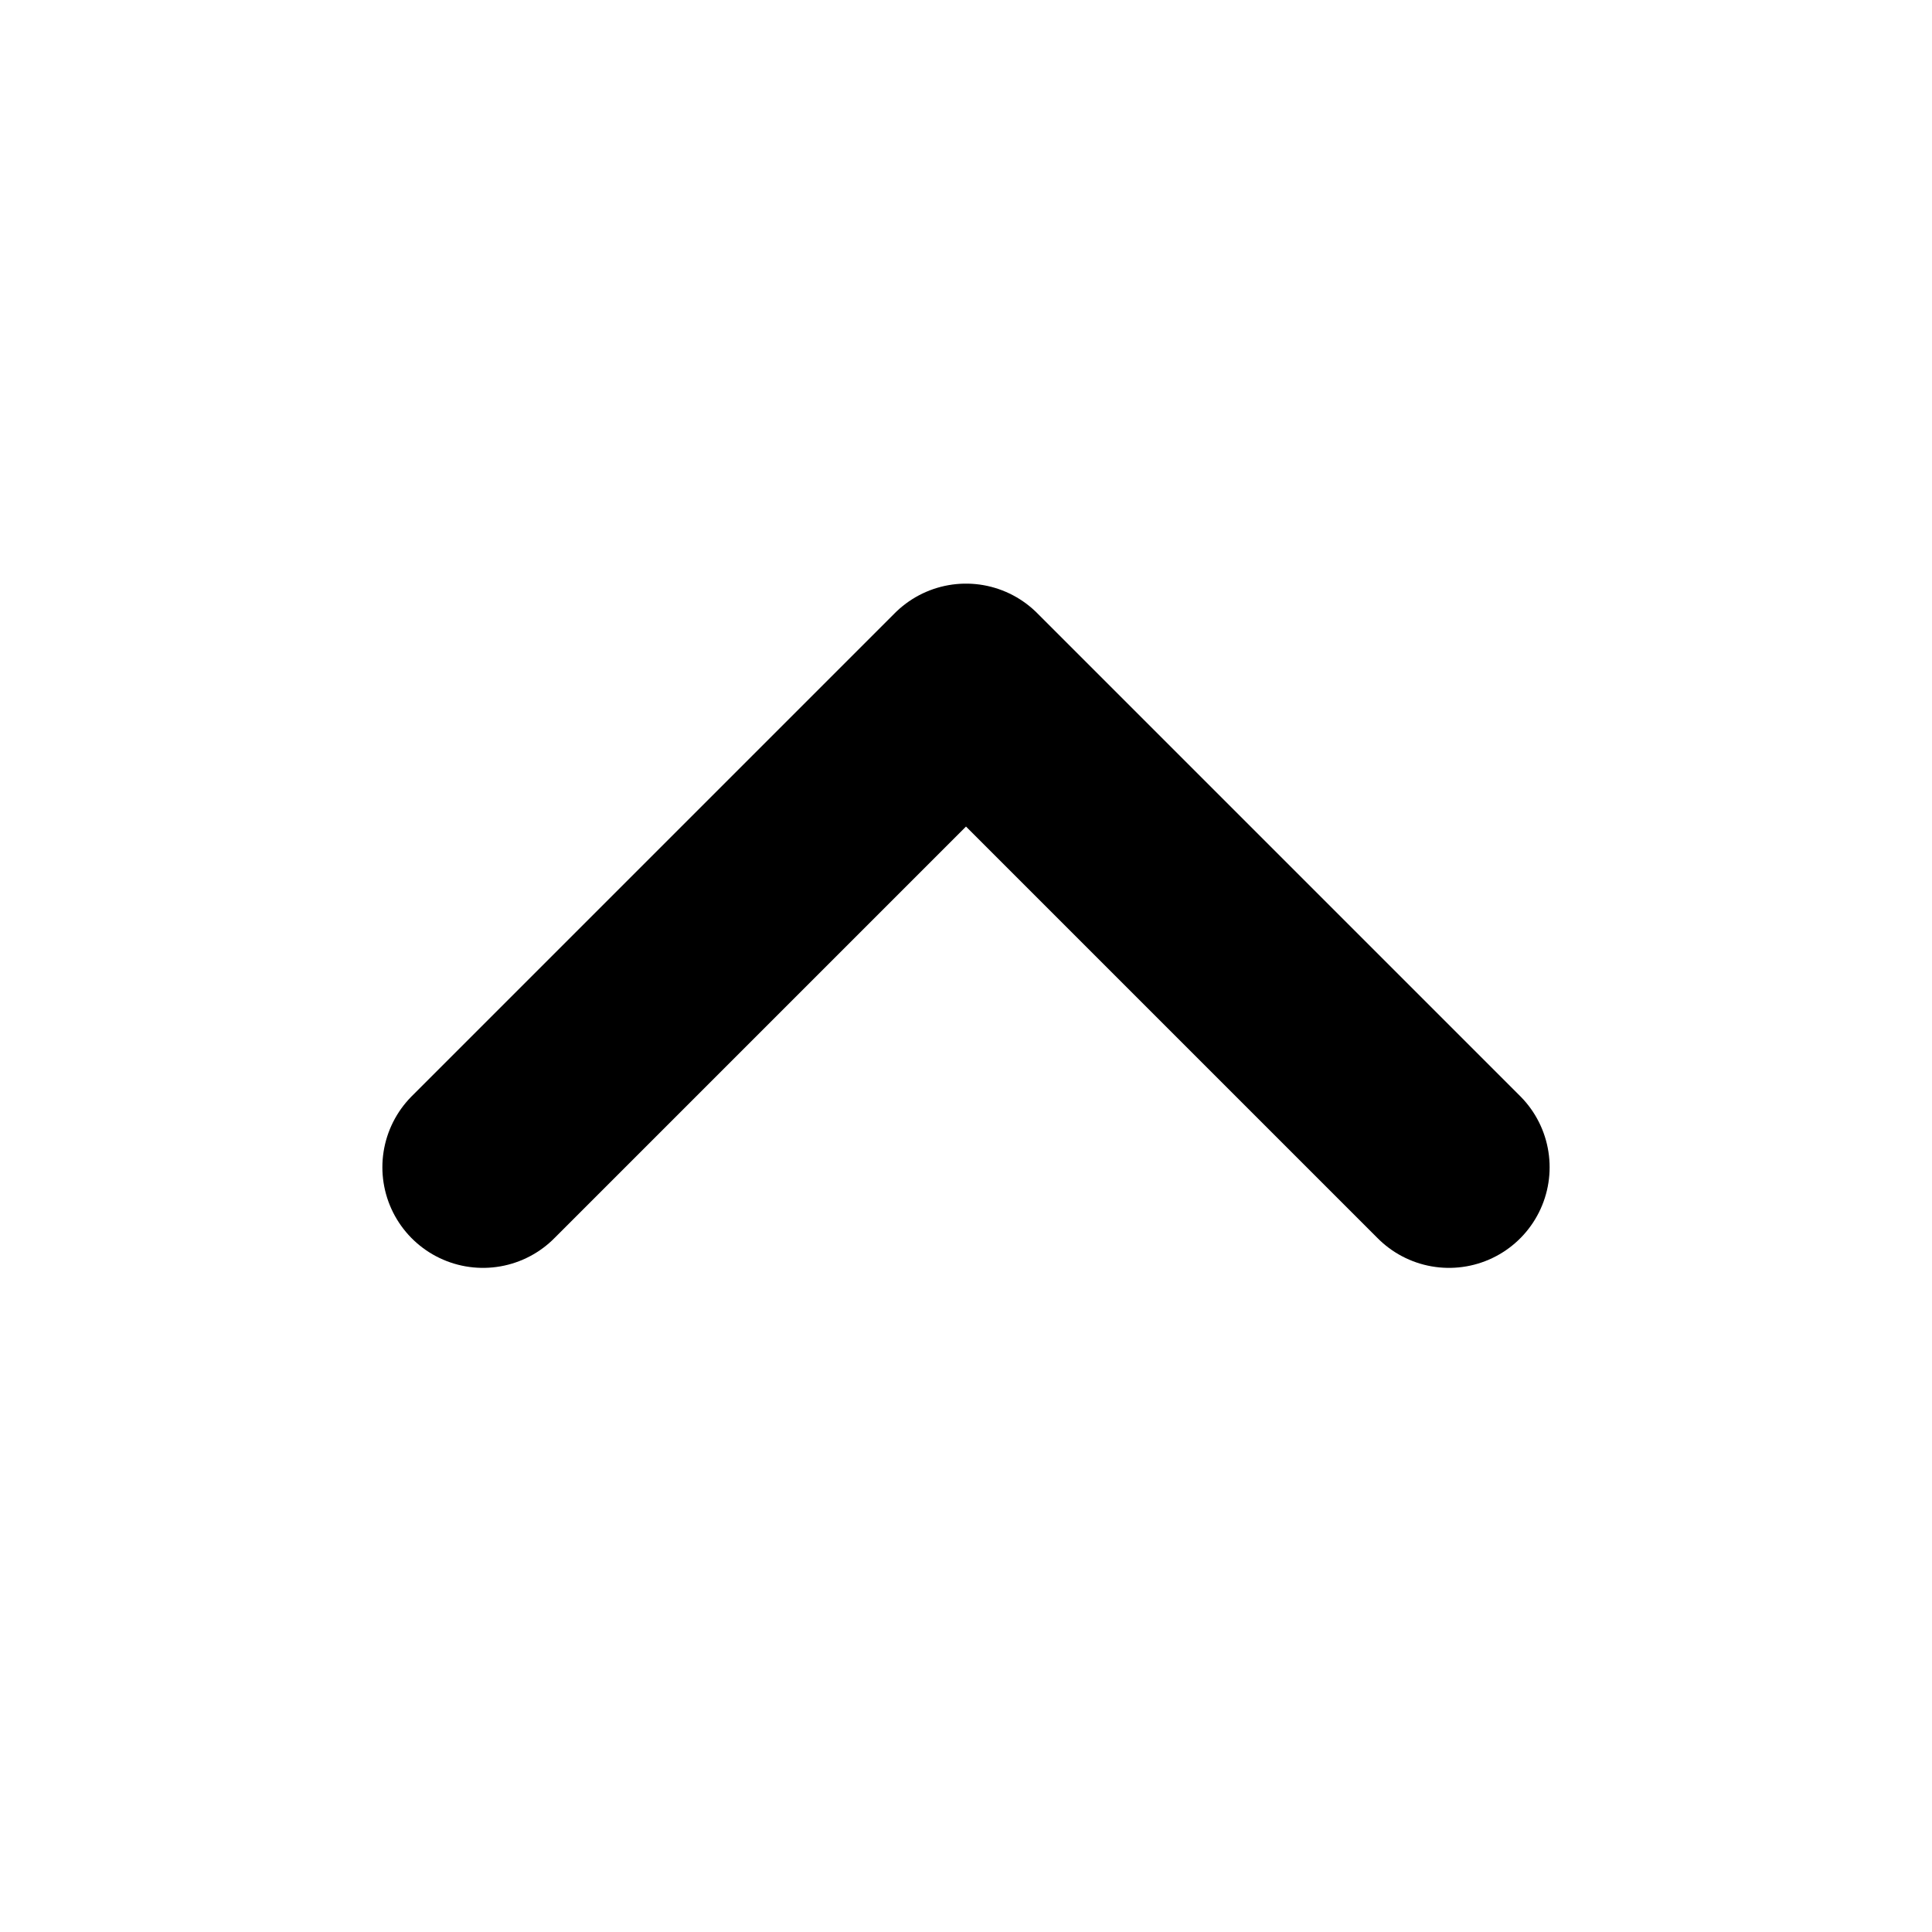
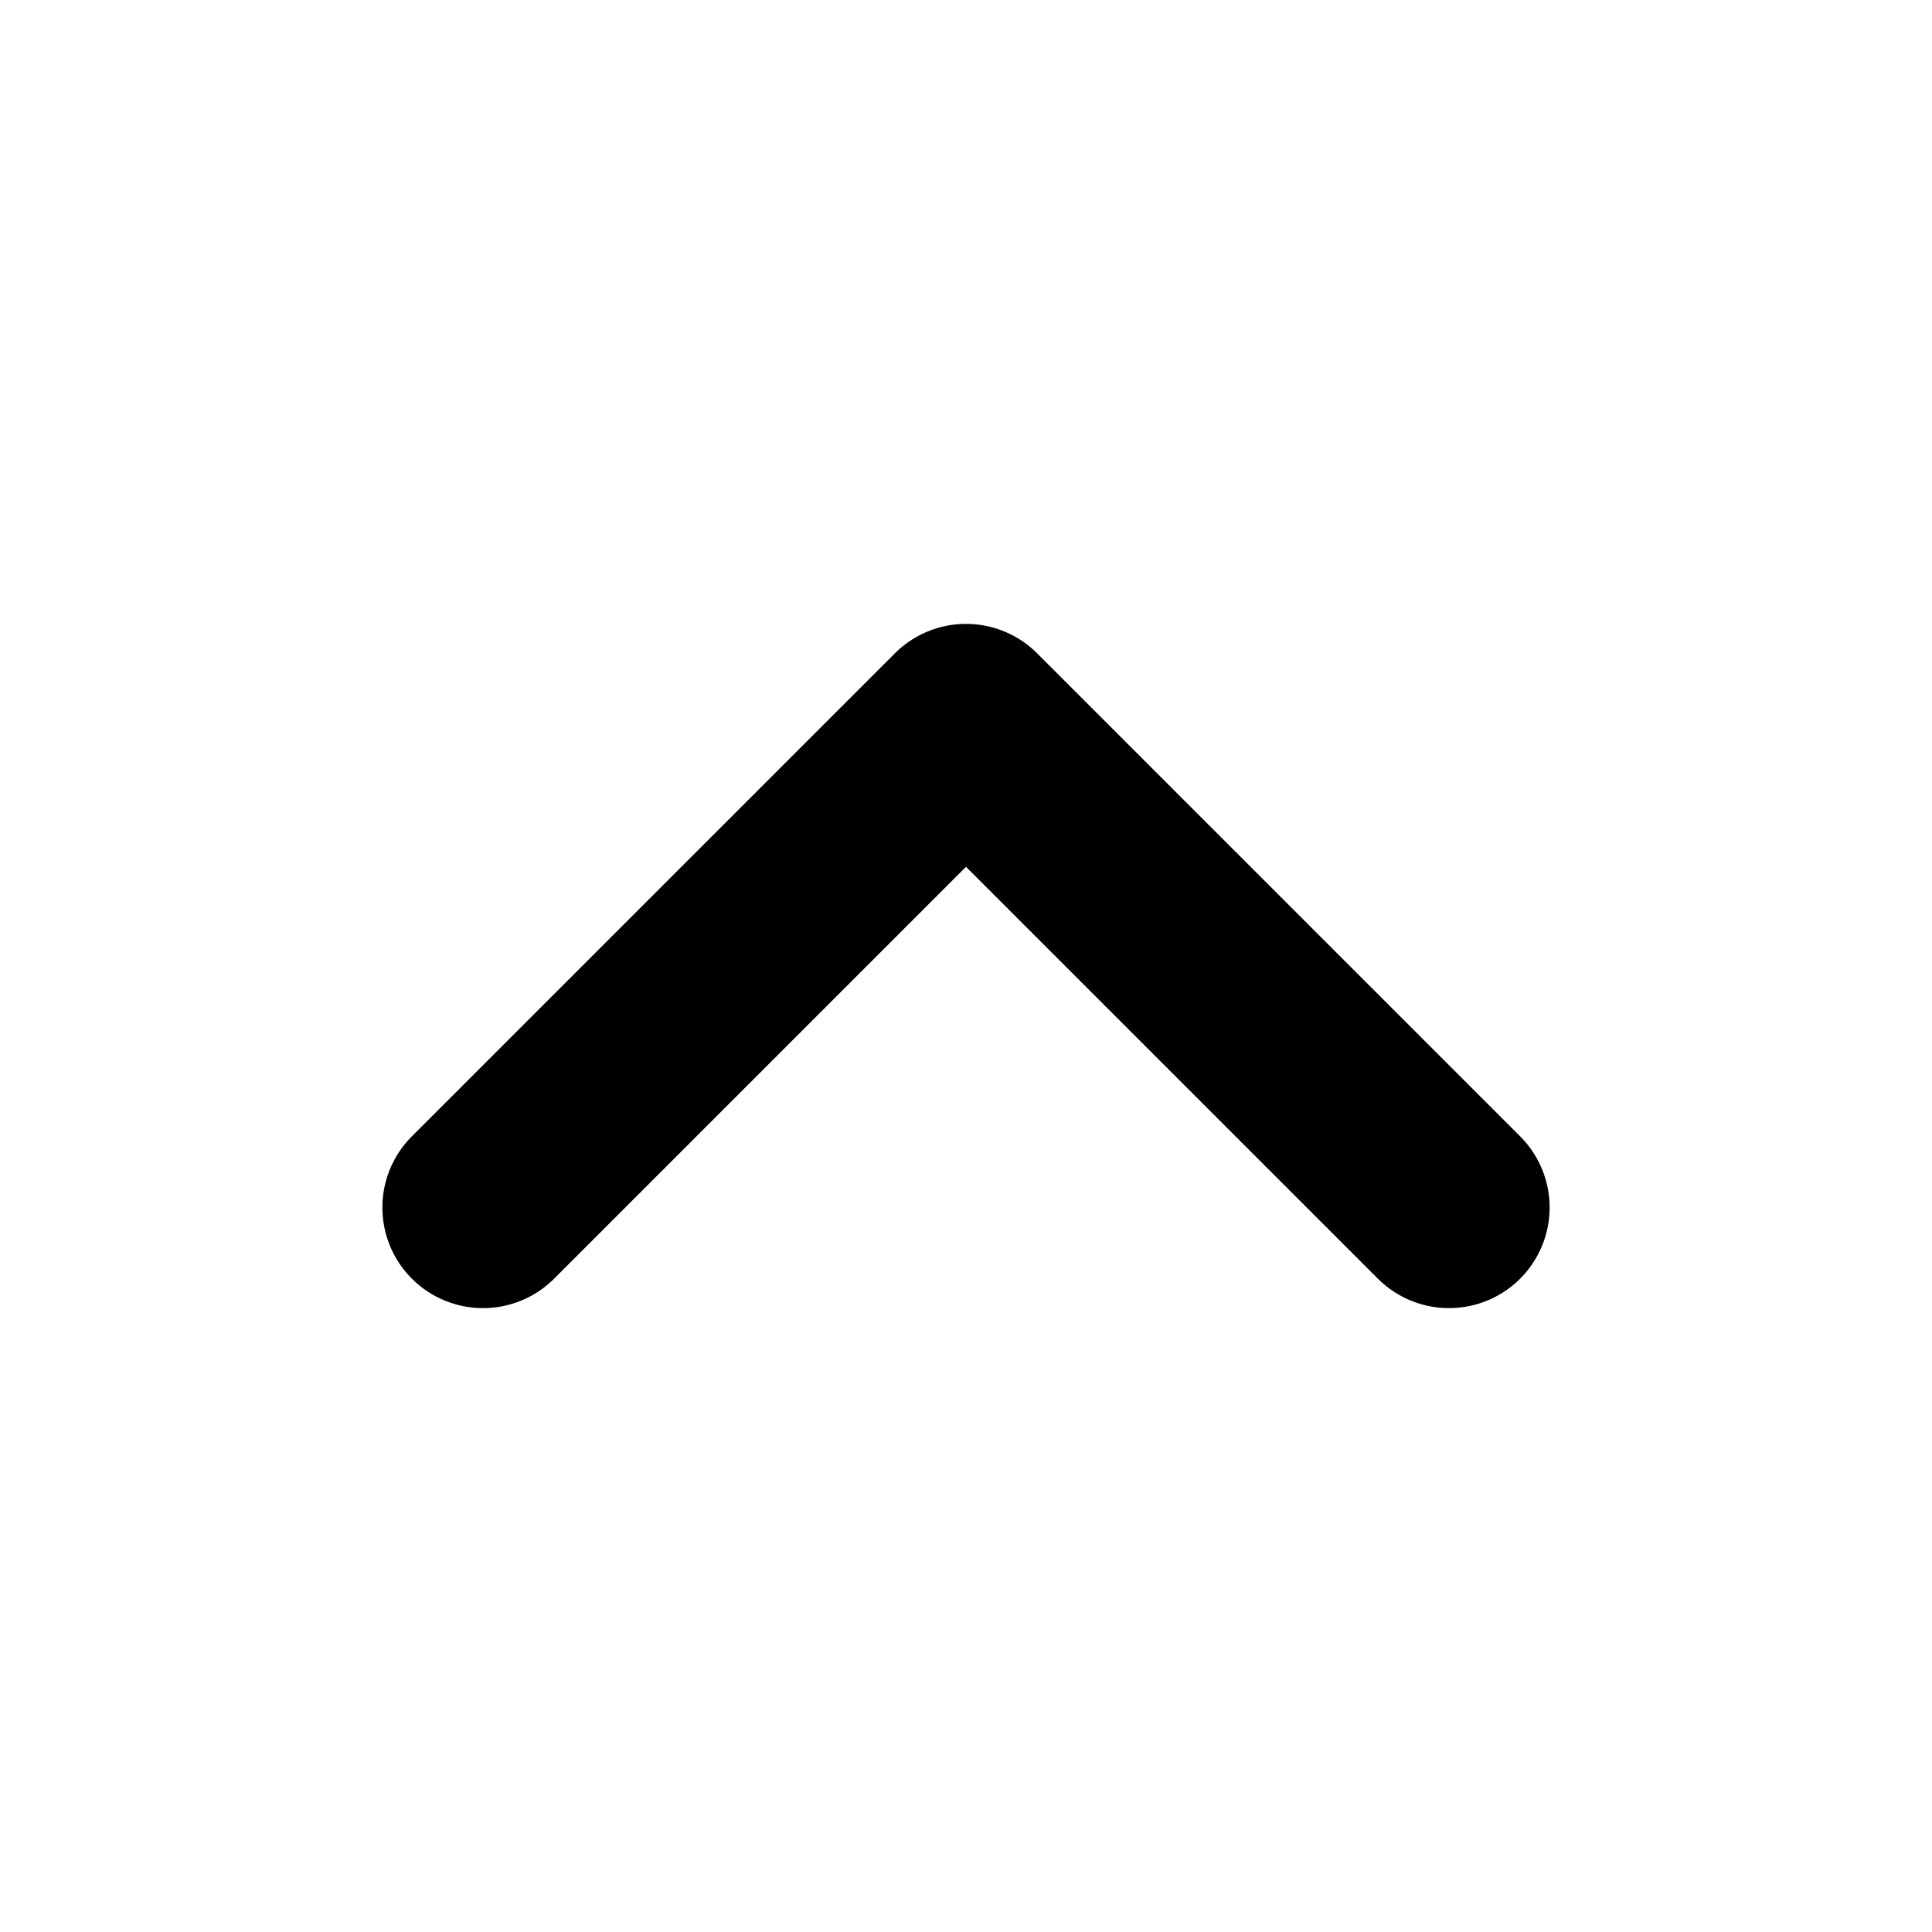
<svg xmlns="http://www.w3.org/2000/svg" width="24" height="24" viewBox="0 0 24 24" fill="none" stroke="black" stroke-width="2.5" stroke-linecap="round" stroke-linejoin="round">
-   <path d="M6 14.5l6-6 6 6" />
+   <path d="M6 15l6-6 6 6" />
</svg>
